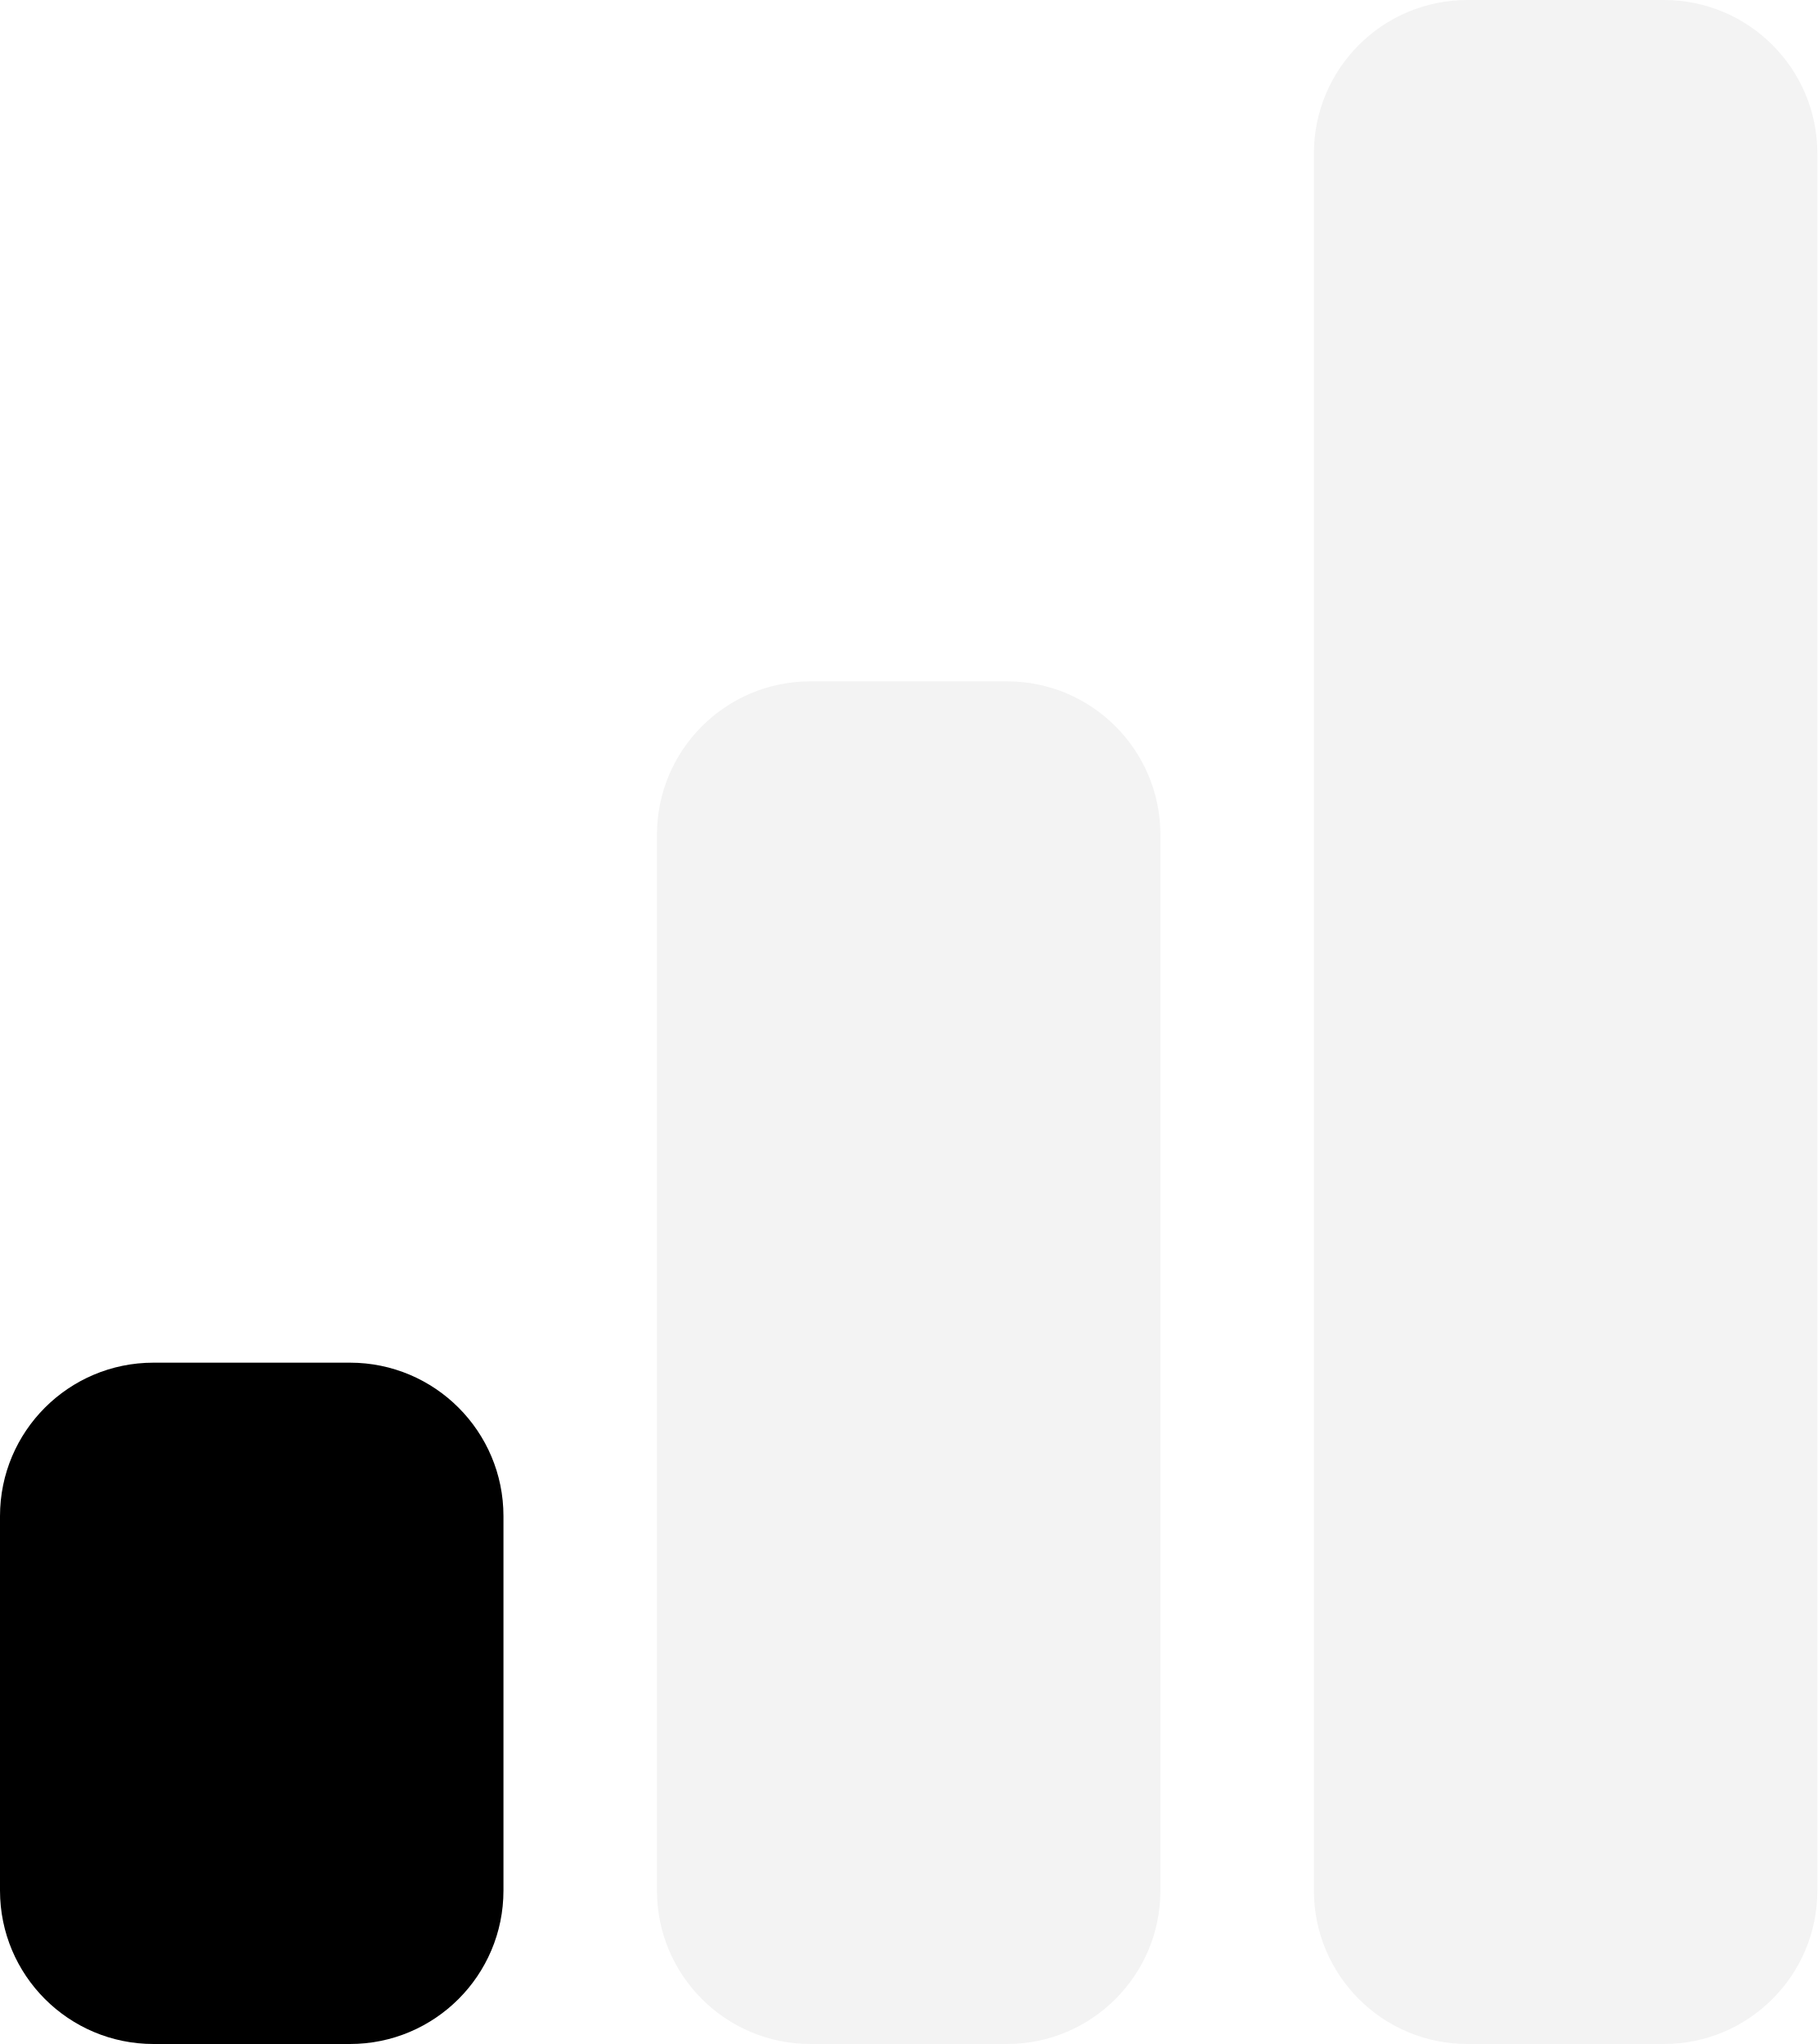
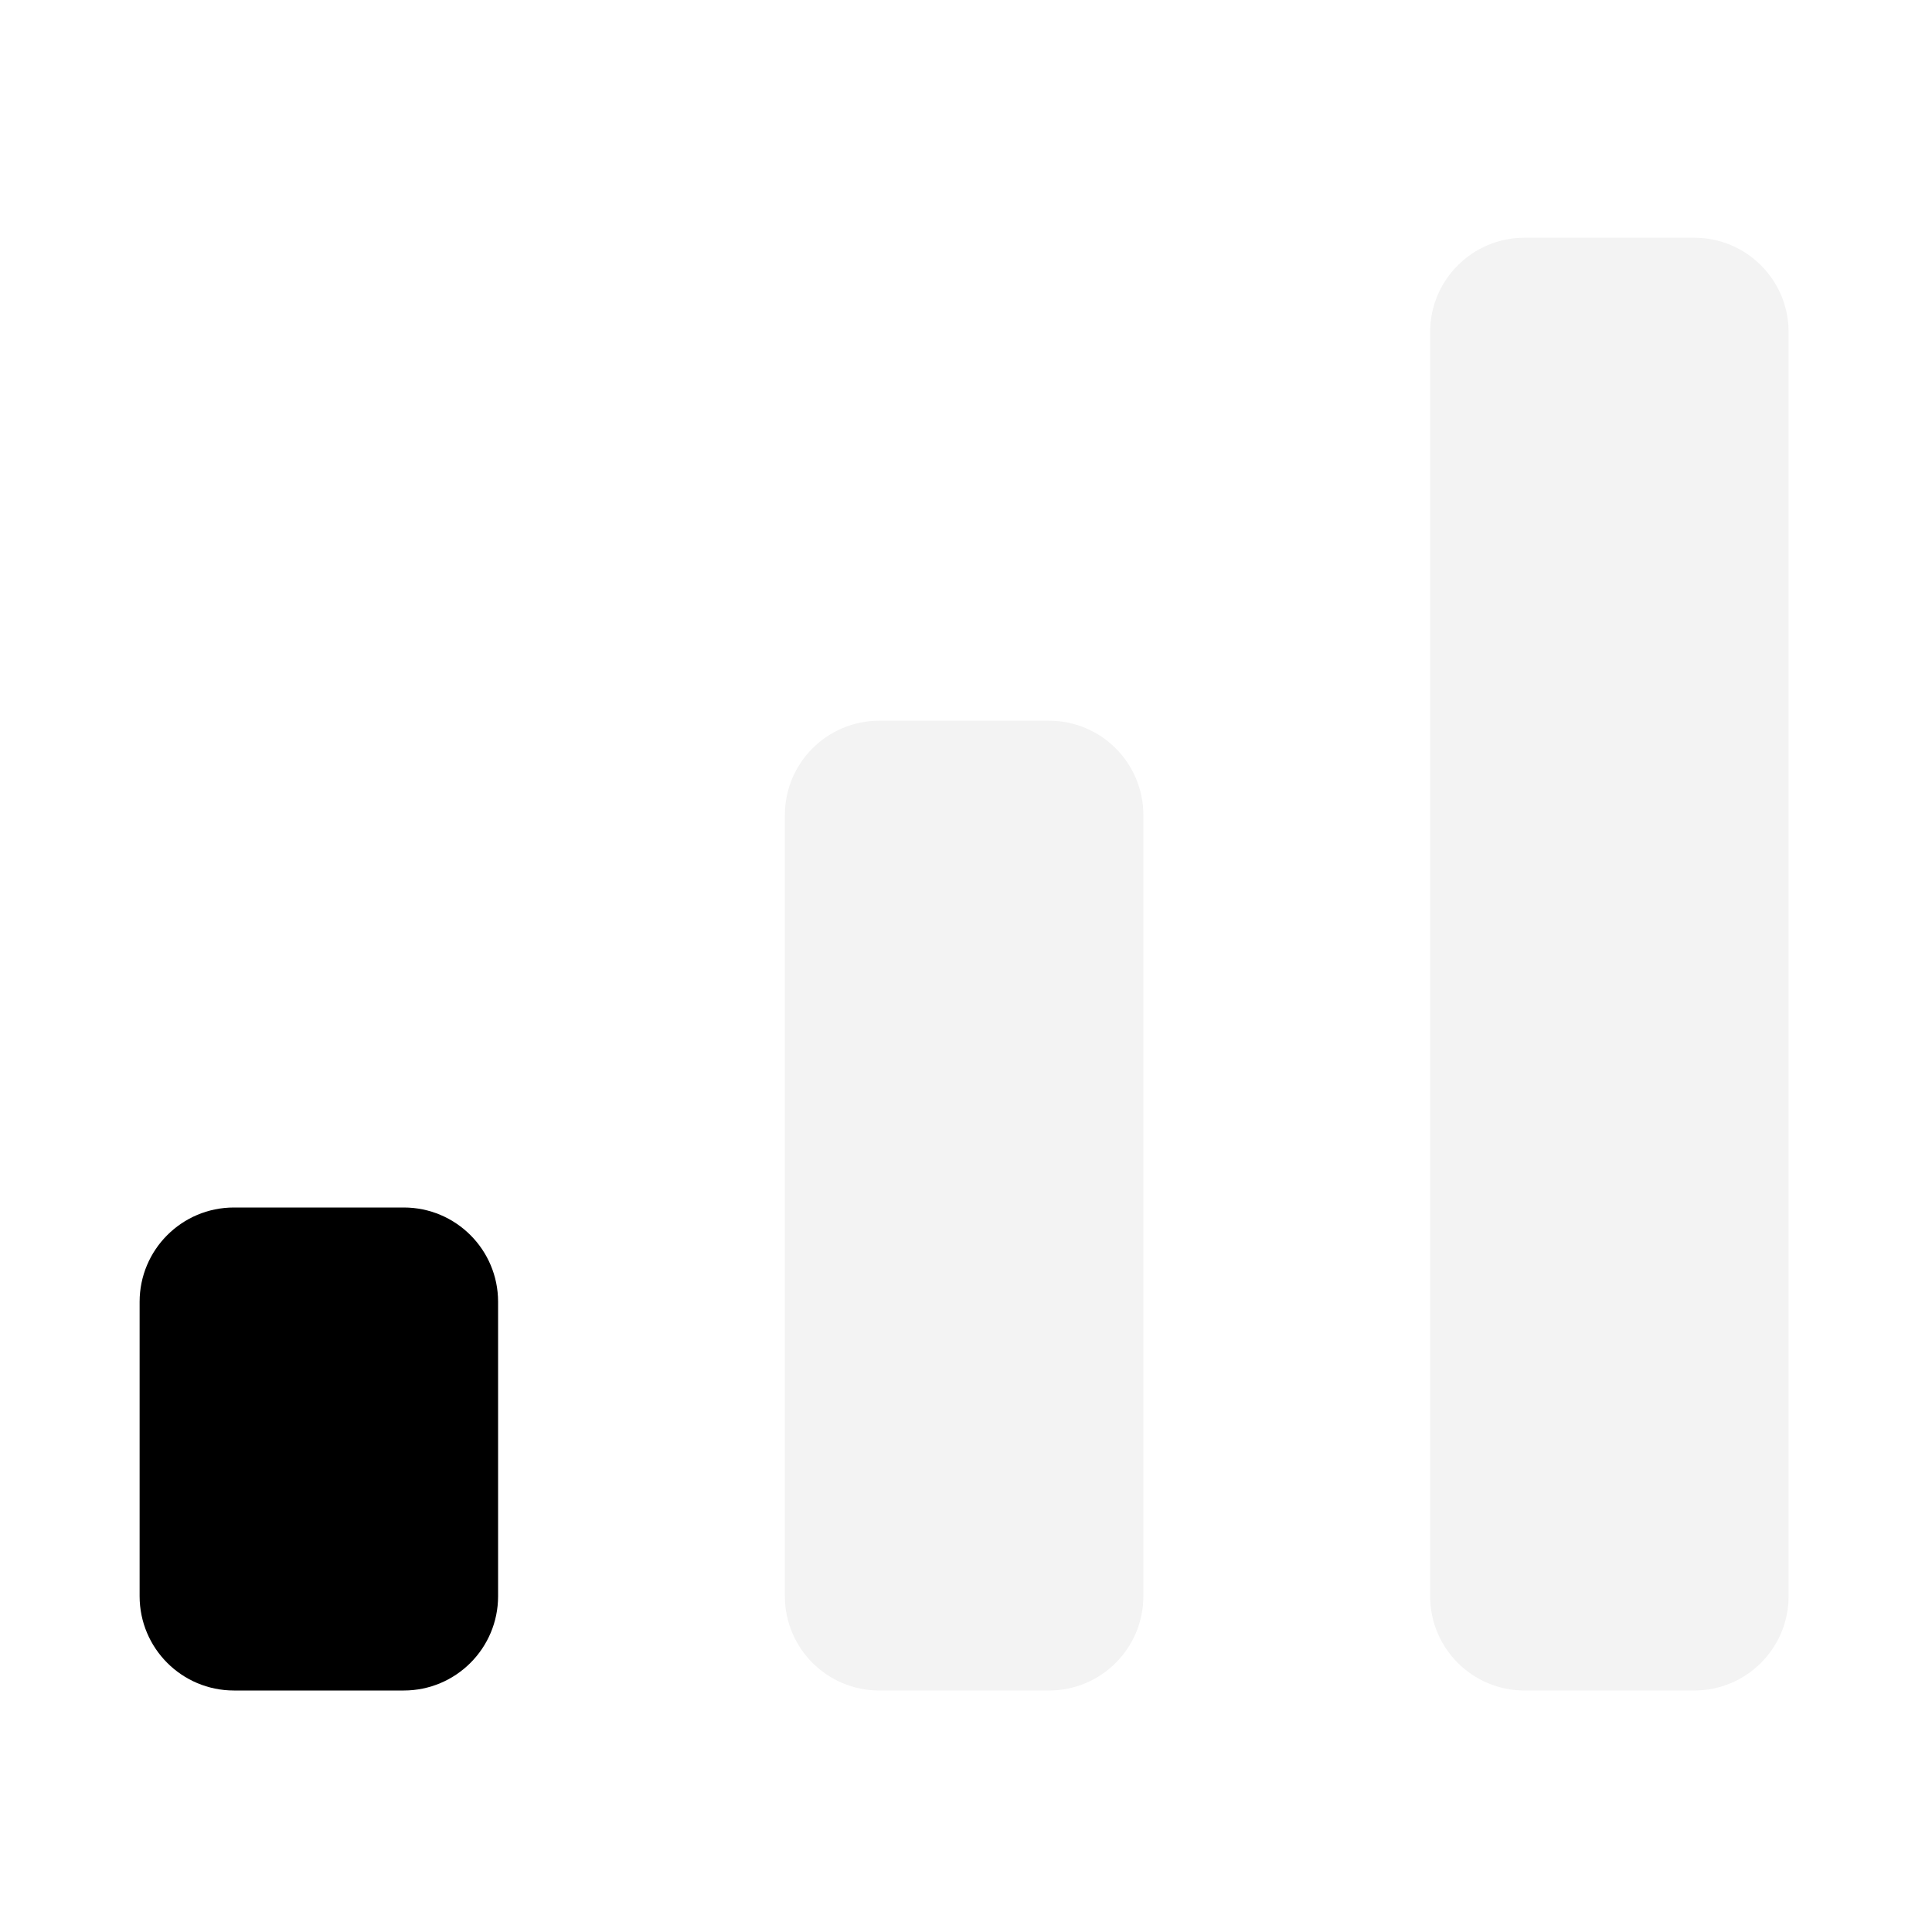
- <svg xmlns="http://www.w3.org/2000/svg" width="296" height="333" viewBox="0 0 296 333" fill="none">
-   <rect y="222" width="82" height="111" rx="25" fill="black" />
-   <rect x="107" y="111" width="82" height="222" rx="25" fill="black" fill-opacity="0.05" />
-   <rect x="214" width="82" height="333" rx="25" fill="black" fill-opacity="0.05" />
+ <svg xmlns="http://www.w3.org/2000/svg" width="512" height="512" viewBox="0 0 512 512" fill="none">
+   <rect x="37" y="320" width="95" height="128" rx="25" fill="black" />
+   <rect x="208" y="191" width="95" height="257" rx="25" fill="black" fill-opacity="0.05" />
+   <rect x="379" y="63" width="95" height="385" rx="25" fill="black" fill-opacity="0.05" />
</svg>
